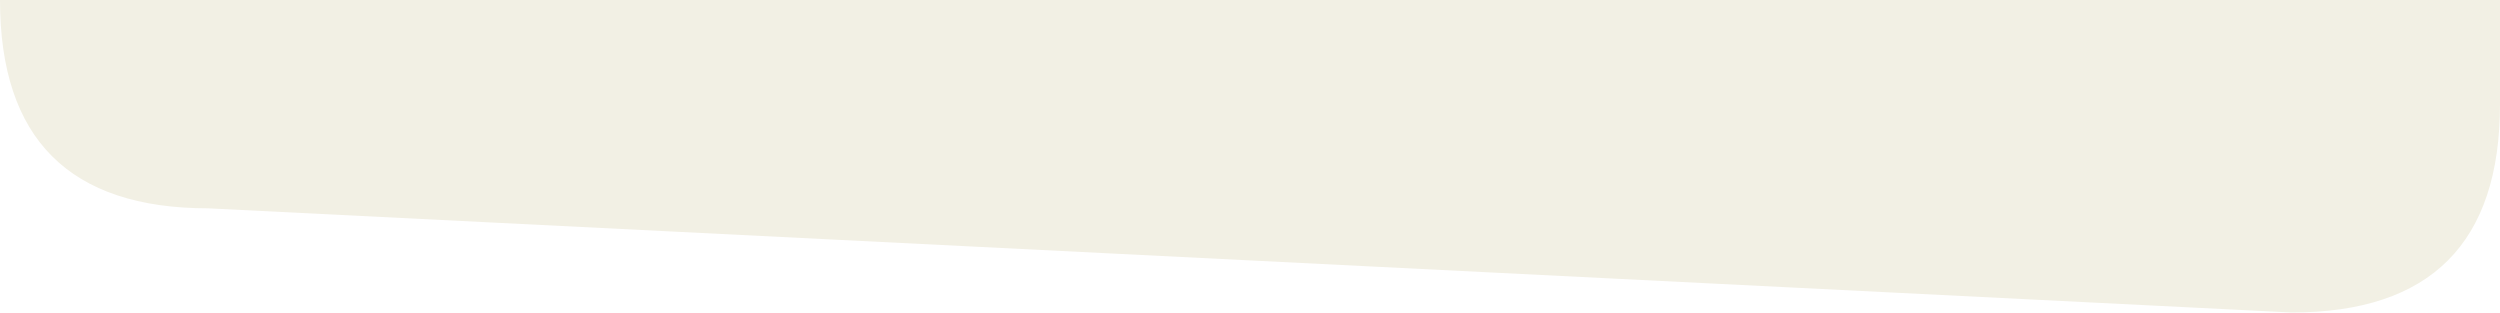
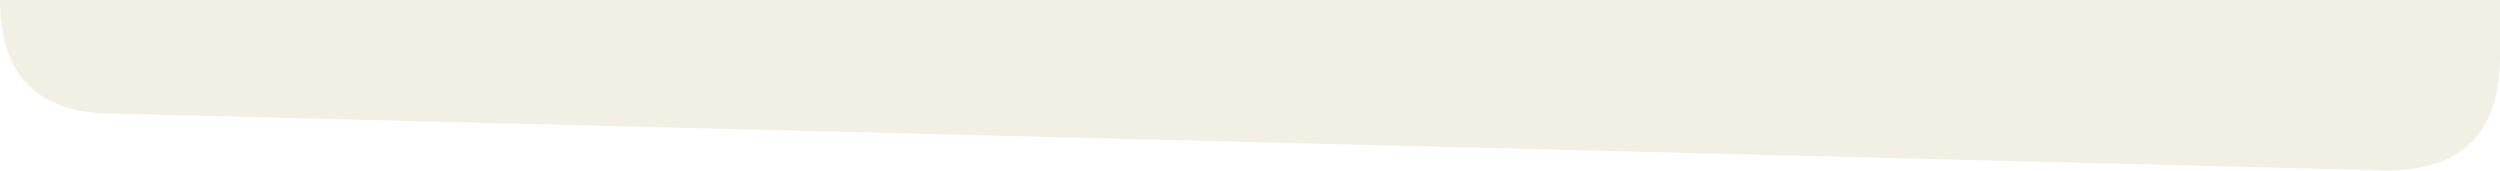
- <svg xmlns="http://www.w3.org/2000/svg" version="1.1" height="30" viewBox="0 0 240 30" preserveAspectRatio="none">
-   <path d="M 0 0 q 0 20 20 20 l 200 10 q 20 0 20 -20 l 0 -10 Z" fill="#f2f0e4" stroke-width="0" vector-effect="non-scaling-stroke" />
+ <svg xmlns="http://www.w3.org/2000/svg" version="1.1" height="30" viewBox="0 0 440 30" preserveAspectRatio="none">
+   <path d="M 0 0 q 0 20 20 20 l 400 10 q 20 0 20 -20 l 0 -10 Z" fill="#f2f0e4" stroke-width="0" vector-effect="non-scaling-stroke" />
</svg>
